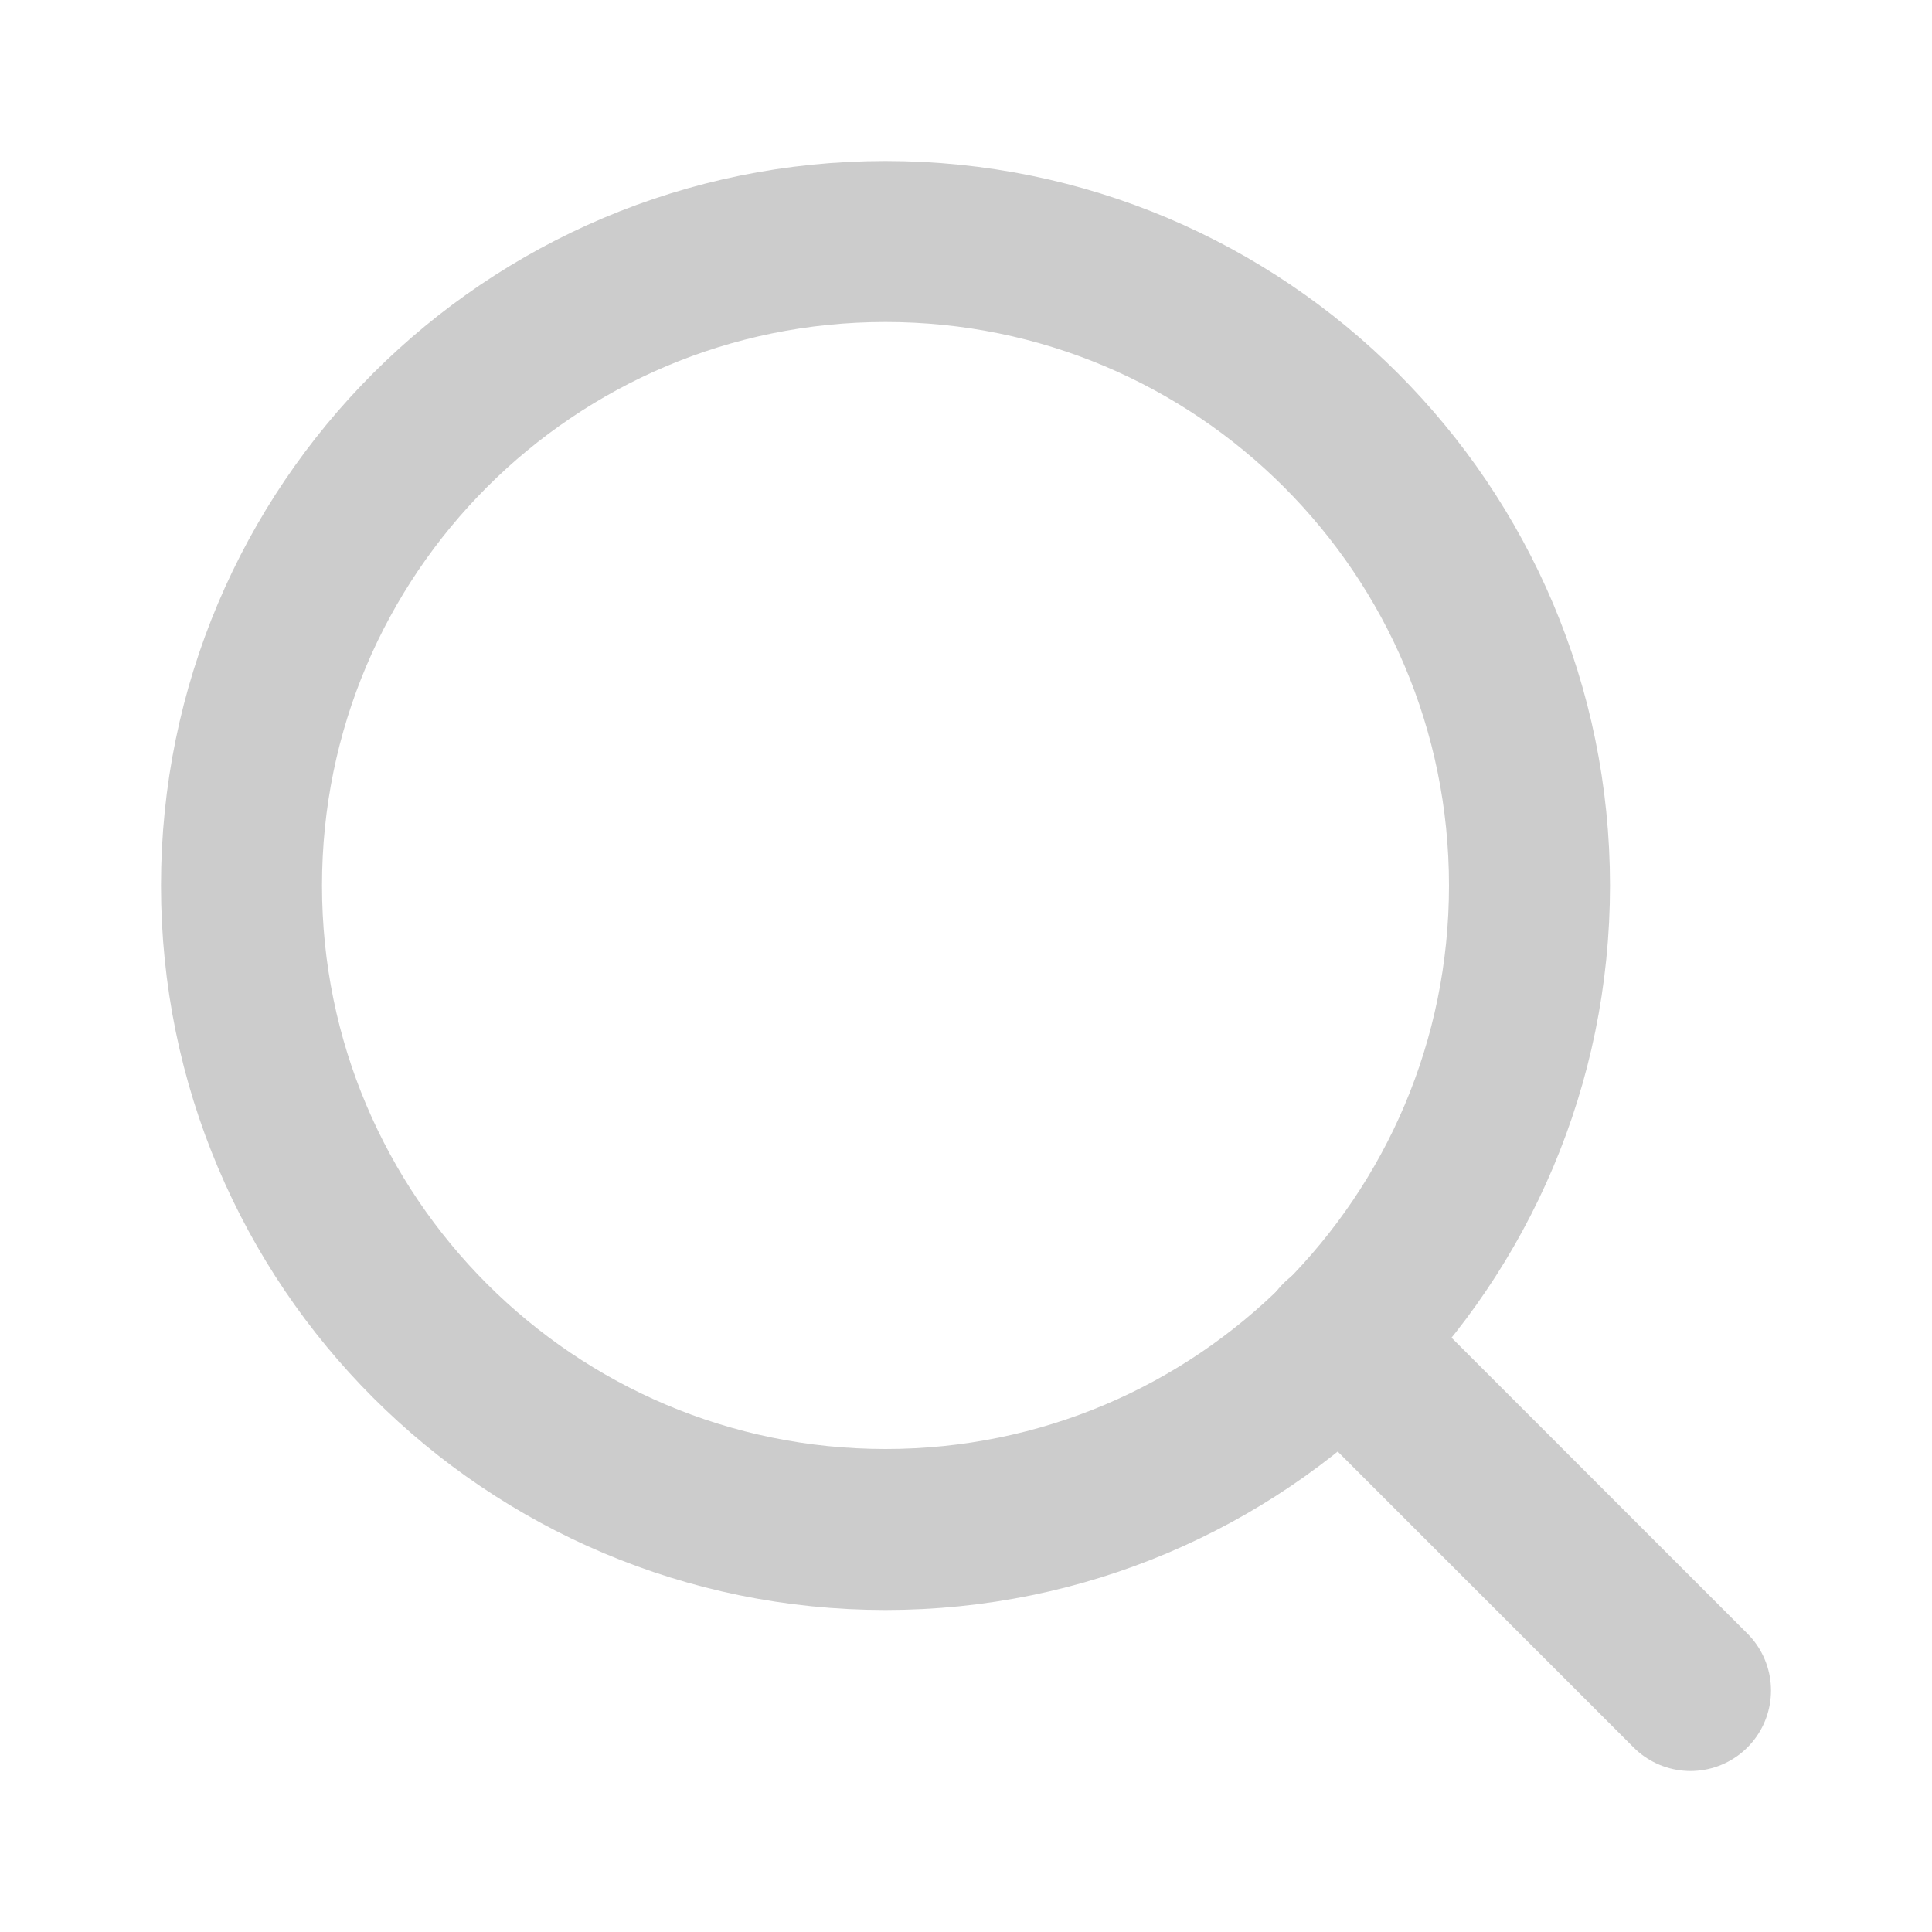
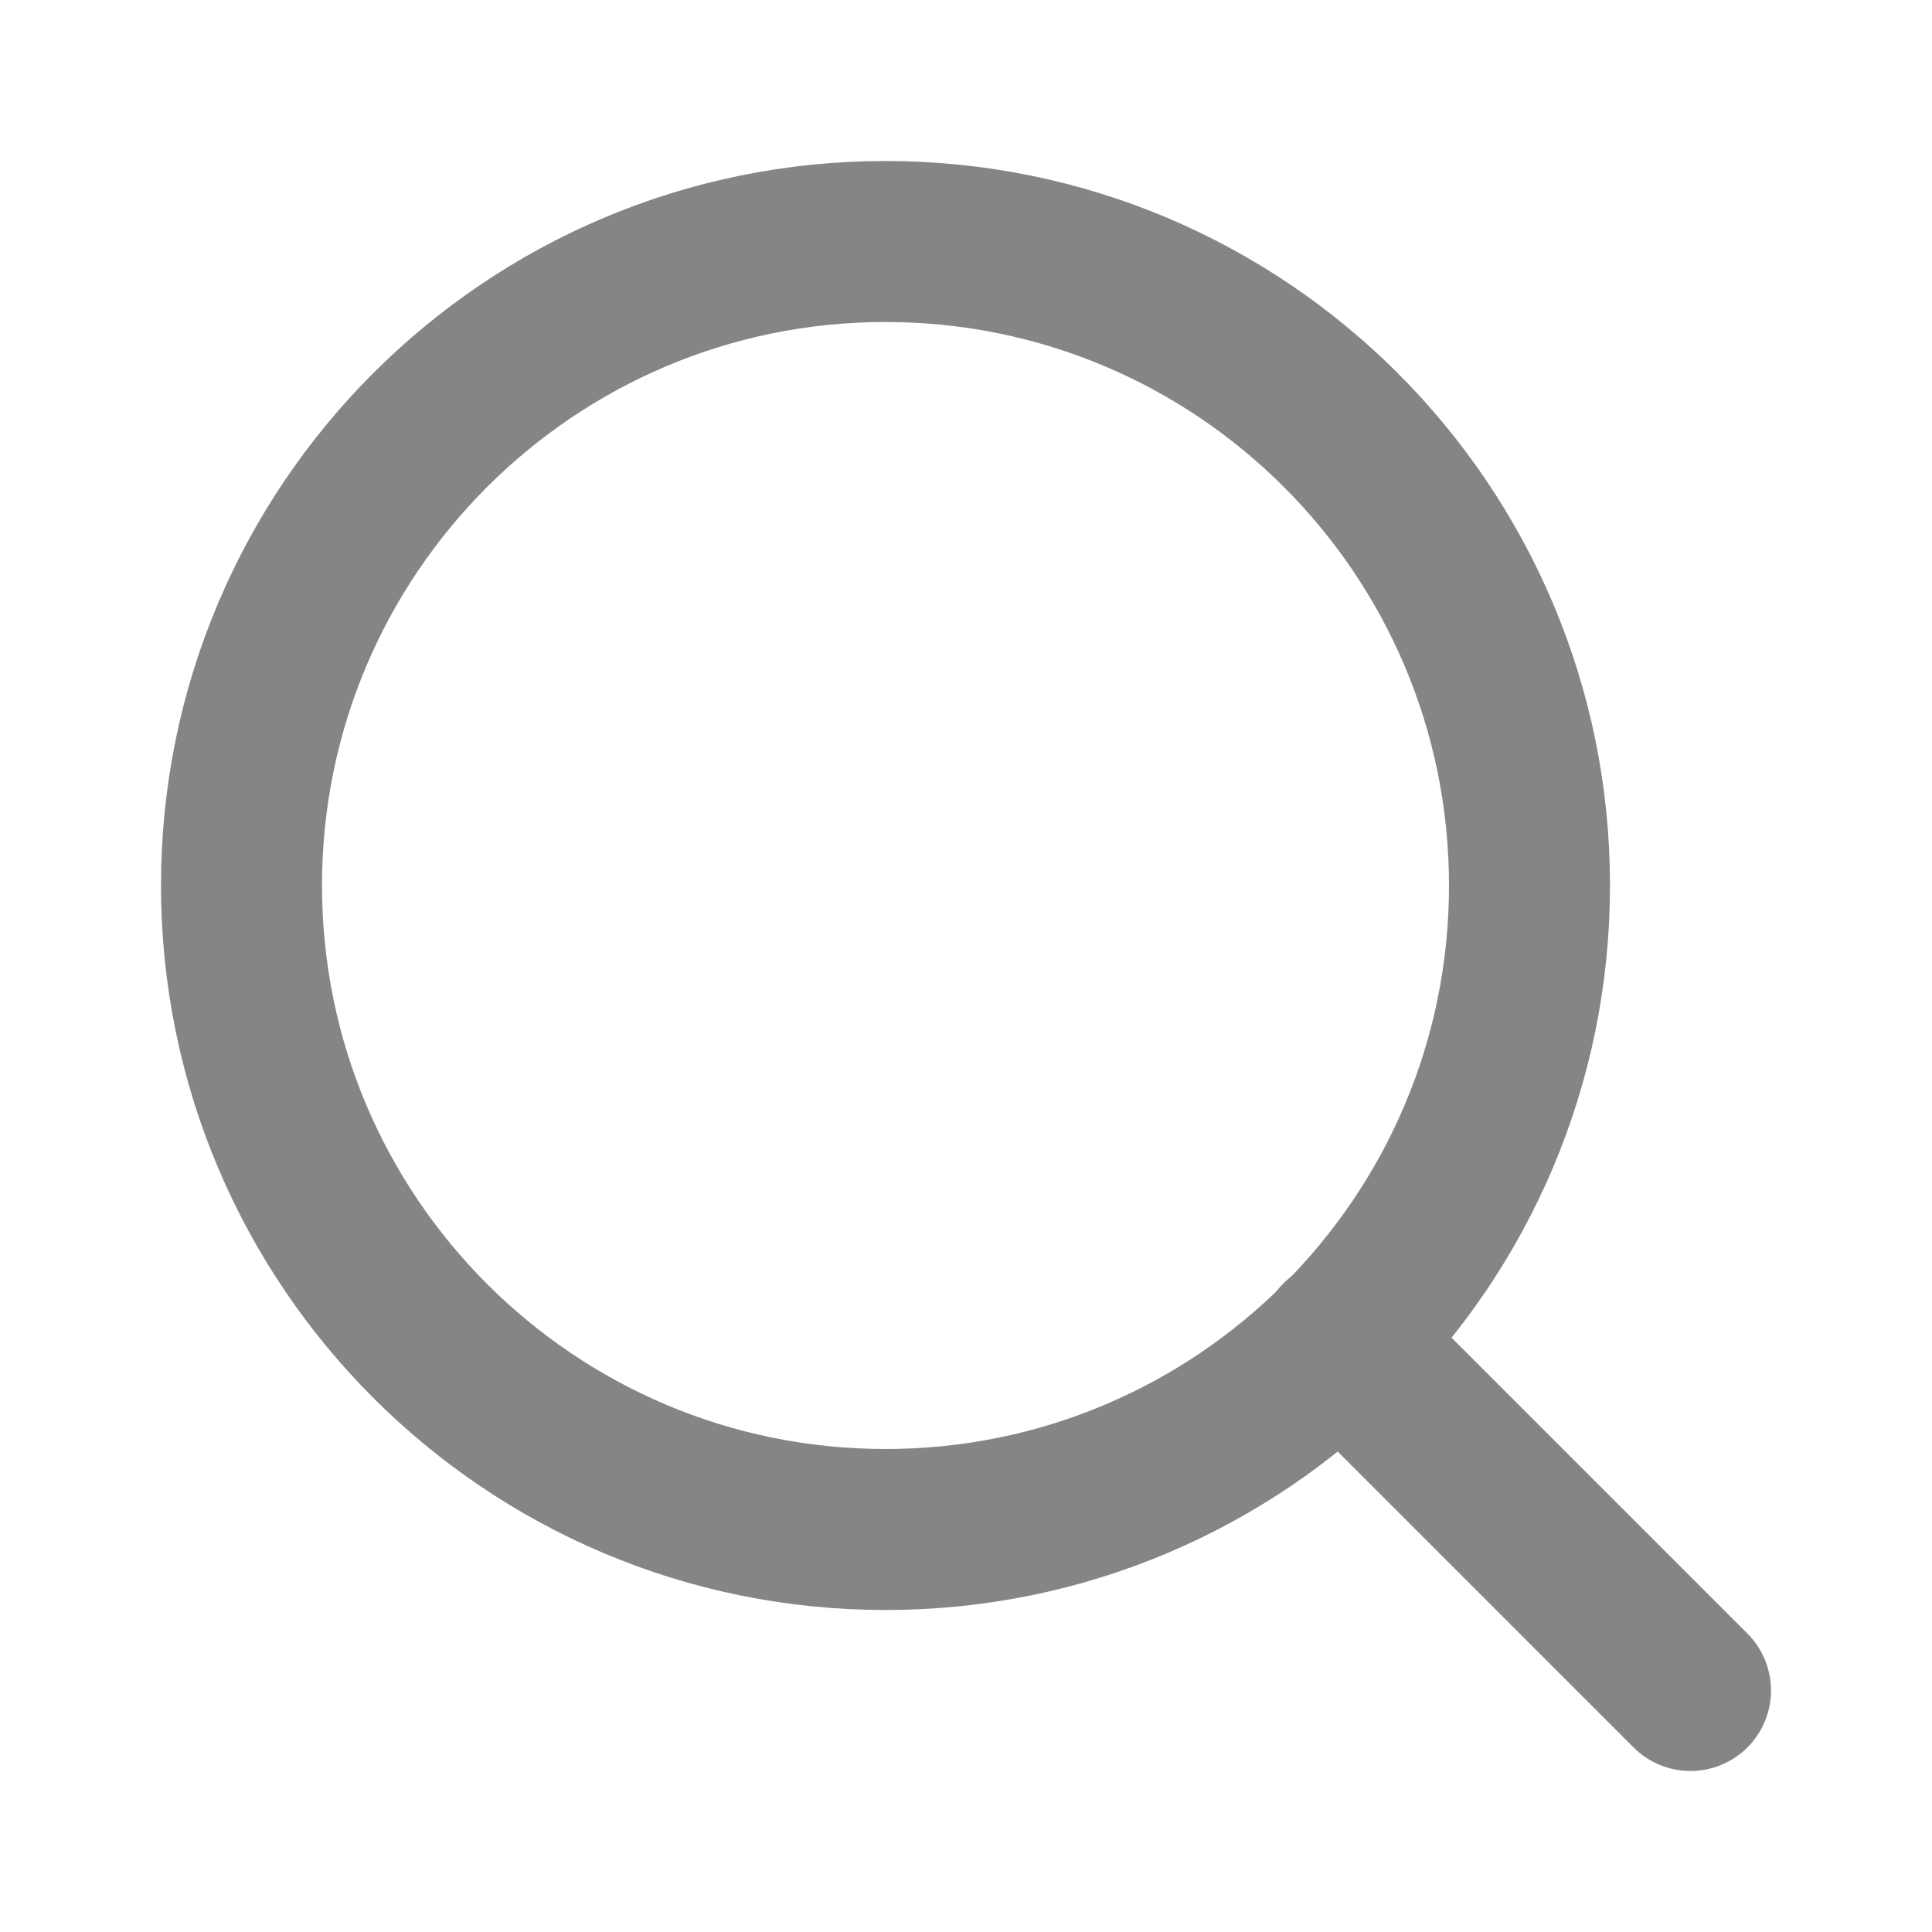
- <svg xmlns="http://www.w3.org/2000/svg" viewBox="0 0 24 24" fill="none" stroke="#cccccc" stroke-width="2" stroke-linecap="round" stroke-linejoin="round">
+ <svg xmlns="http://www.w3.org/2000/svg" viewBox="0 0 24 24" fill="none" stroke="#858585" stroke-width="2" stroke-linecap="round" stroke-linejoin="round">
  <circle cx="11" cy="11" r="8" />
  <path d="m21 21-4.35-4.35" />
</svg>
